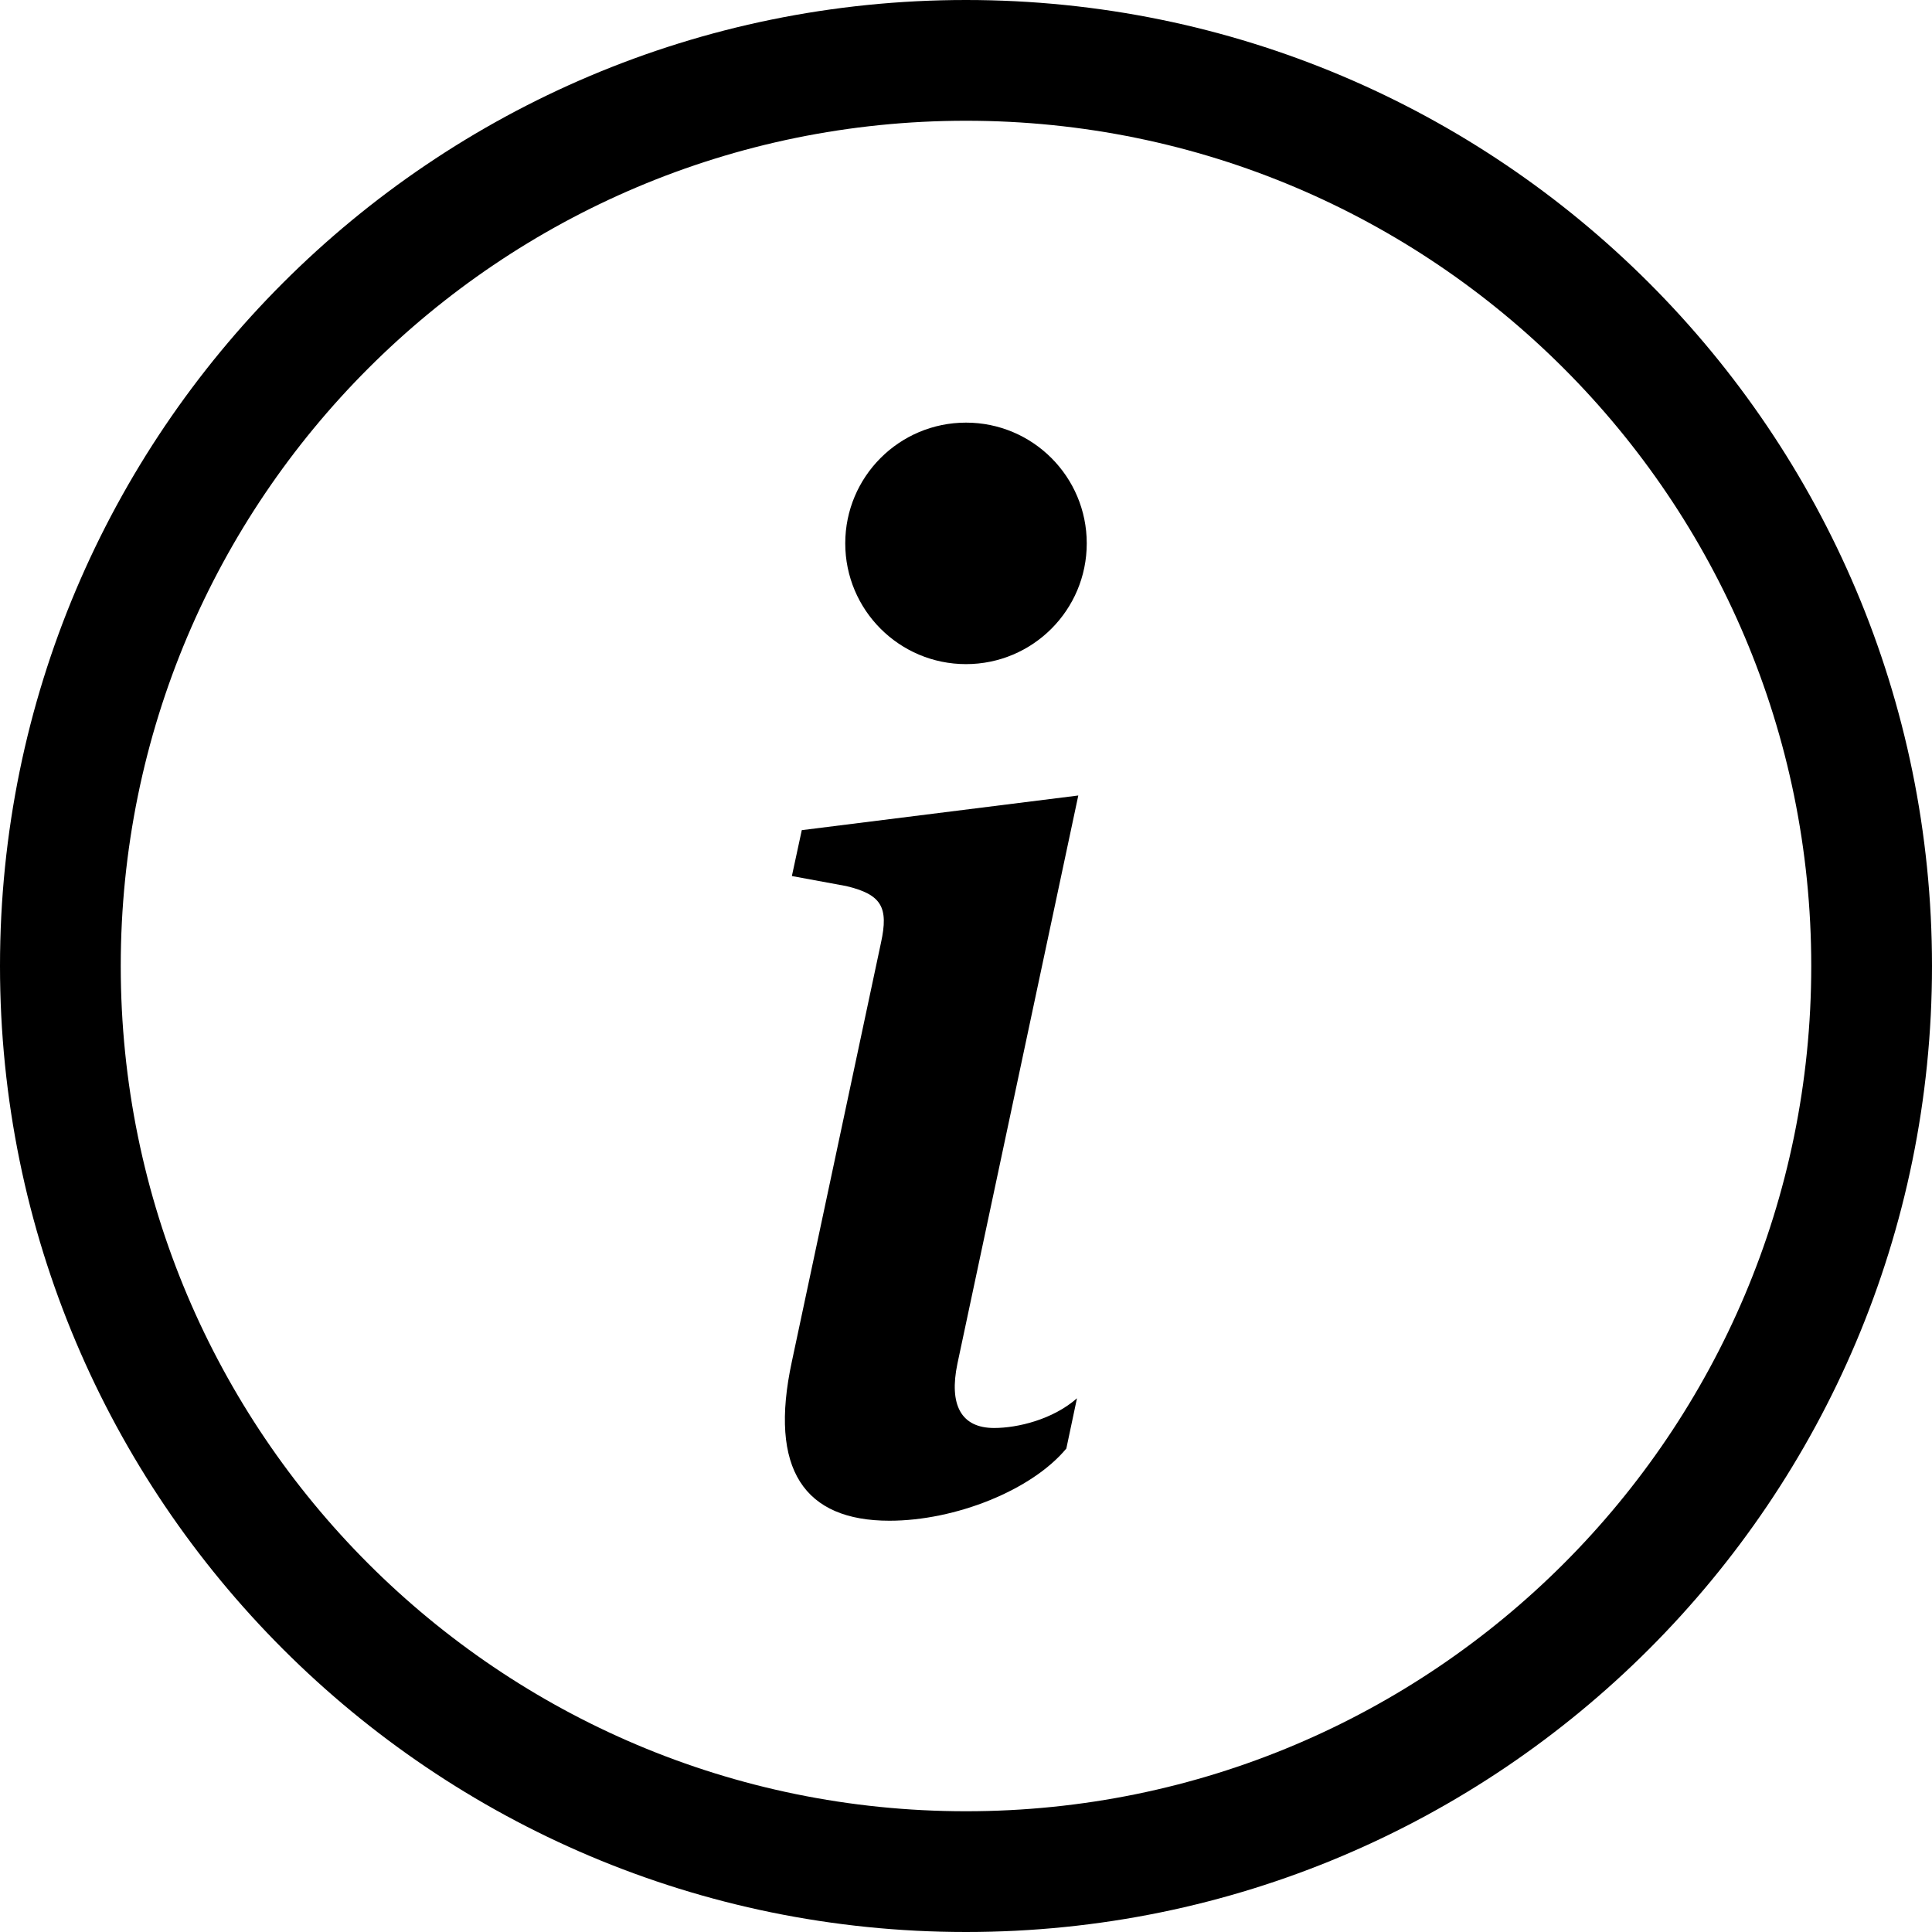
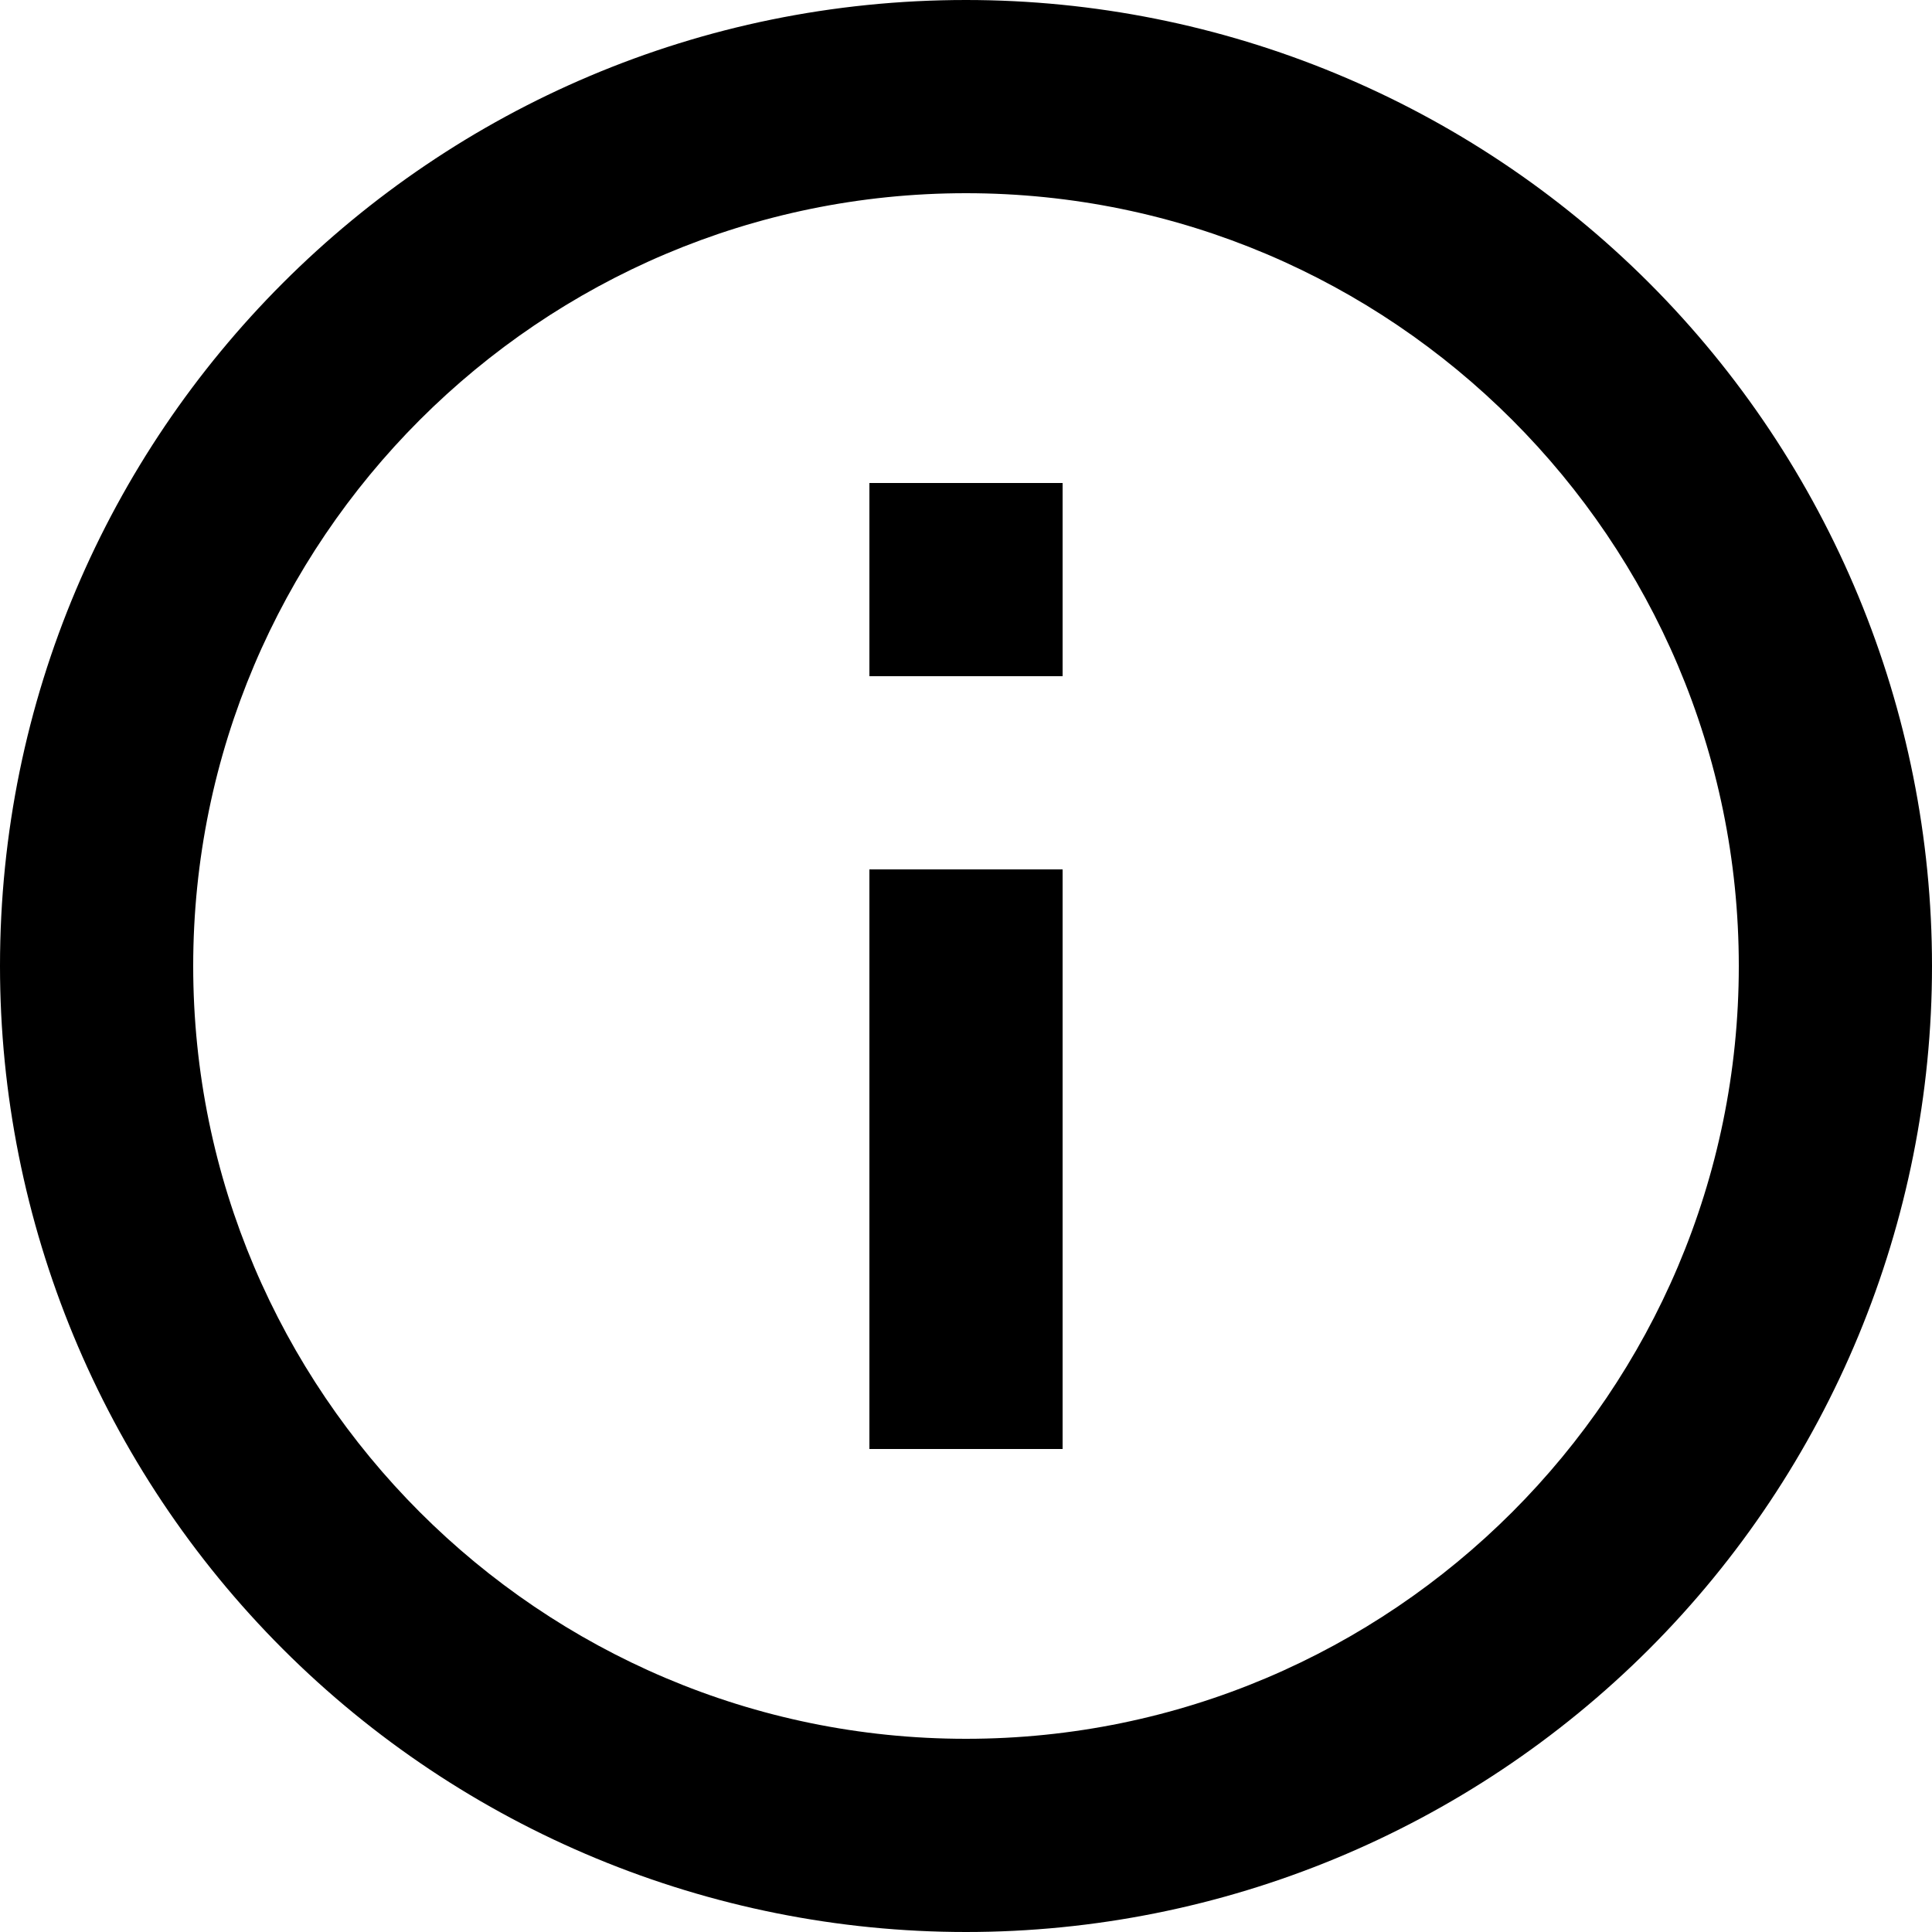
- <svg xmlns="http://www.w3.org/2000/svg" width="16" height="16" viewBox="0 0 16 16" class="bi bi-info-circle" fill="currentColor">
-   <path fill-rule="evenodd" d="M8 15A7 7 0 1 0 8 1a7 7 0 0 0 0 14zm0 1A8 8 0 1 0 8 0a8 8 0 0 0 0 16z" />
-   <path d="M8.93 6.588l-2.29.287-.082.38.45.083c.294.07.352.176.288.469l-.738 3.468c-.194.897.105 1.319.808 1.319.545 0 1.178-.252 1.465-.598l.088-.416c-.2.176-.492.246-.686.246-.275 0-.375-.193-.304-.533L8.93 6.588z" />
-   <circle cx="8" cy="4.5" r="1" />
+ <svg xmlns="http://www.w3.org/2000/svg" width="14" height="14" viewBox="0 0 14 14" fill="none">
+   <path fill-rule="evenodd" clip-rule="evenodd" d="M6.3 4.9H7.7V3.5H6.3M7 12.6C3.913 12.6 1.4 10.087 1.4 7C1.4 3.913 3.913 1.4 7 1.4C10.087 1.4 12.6 3.913 12.6 7C12.6 10.087 10.087 12.6 7 12.6ZM7 0C3.134 0 0 3.134 0 7C0 8.857 0.737 10.637 2.05 11.95C3.363 13.262 5.143 14 7 14C8.857 14 10.637 13.262 11.95 11.95C13.262 10.637 14 8.857 14 7C14 5.143 13.262 3.363 11.95 2.05C10.637 0.737 8.857 0 7 0ZM6.3 10.5H7.7V6.3H6.3V10.5Z" fill="currentColor" />
</svg>
